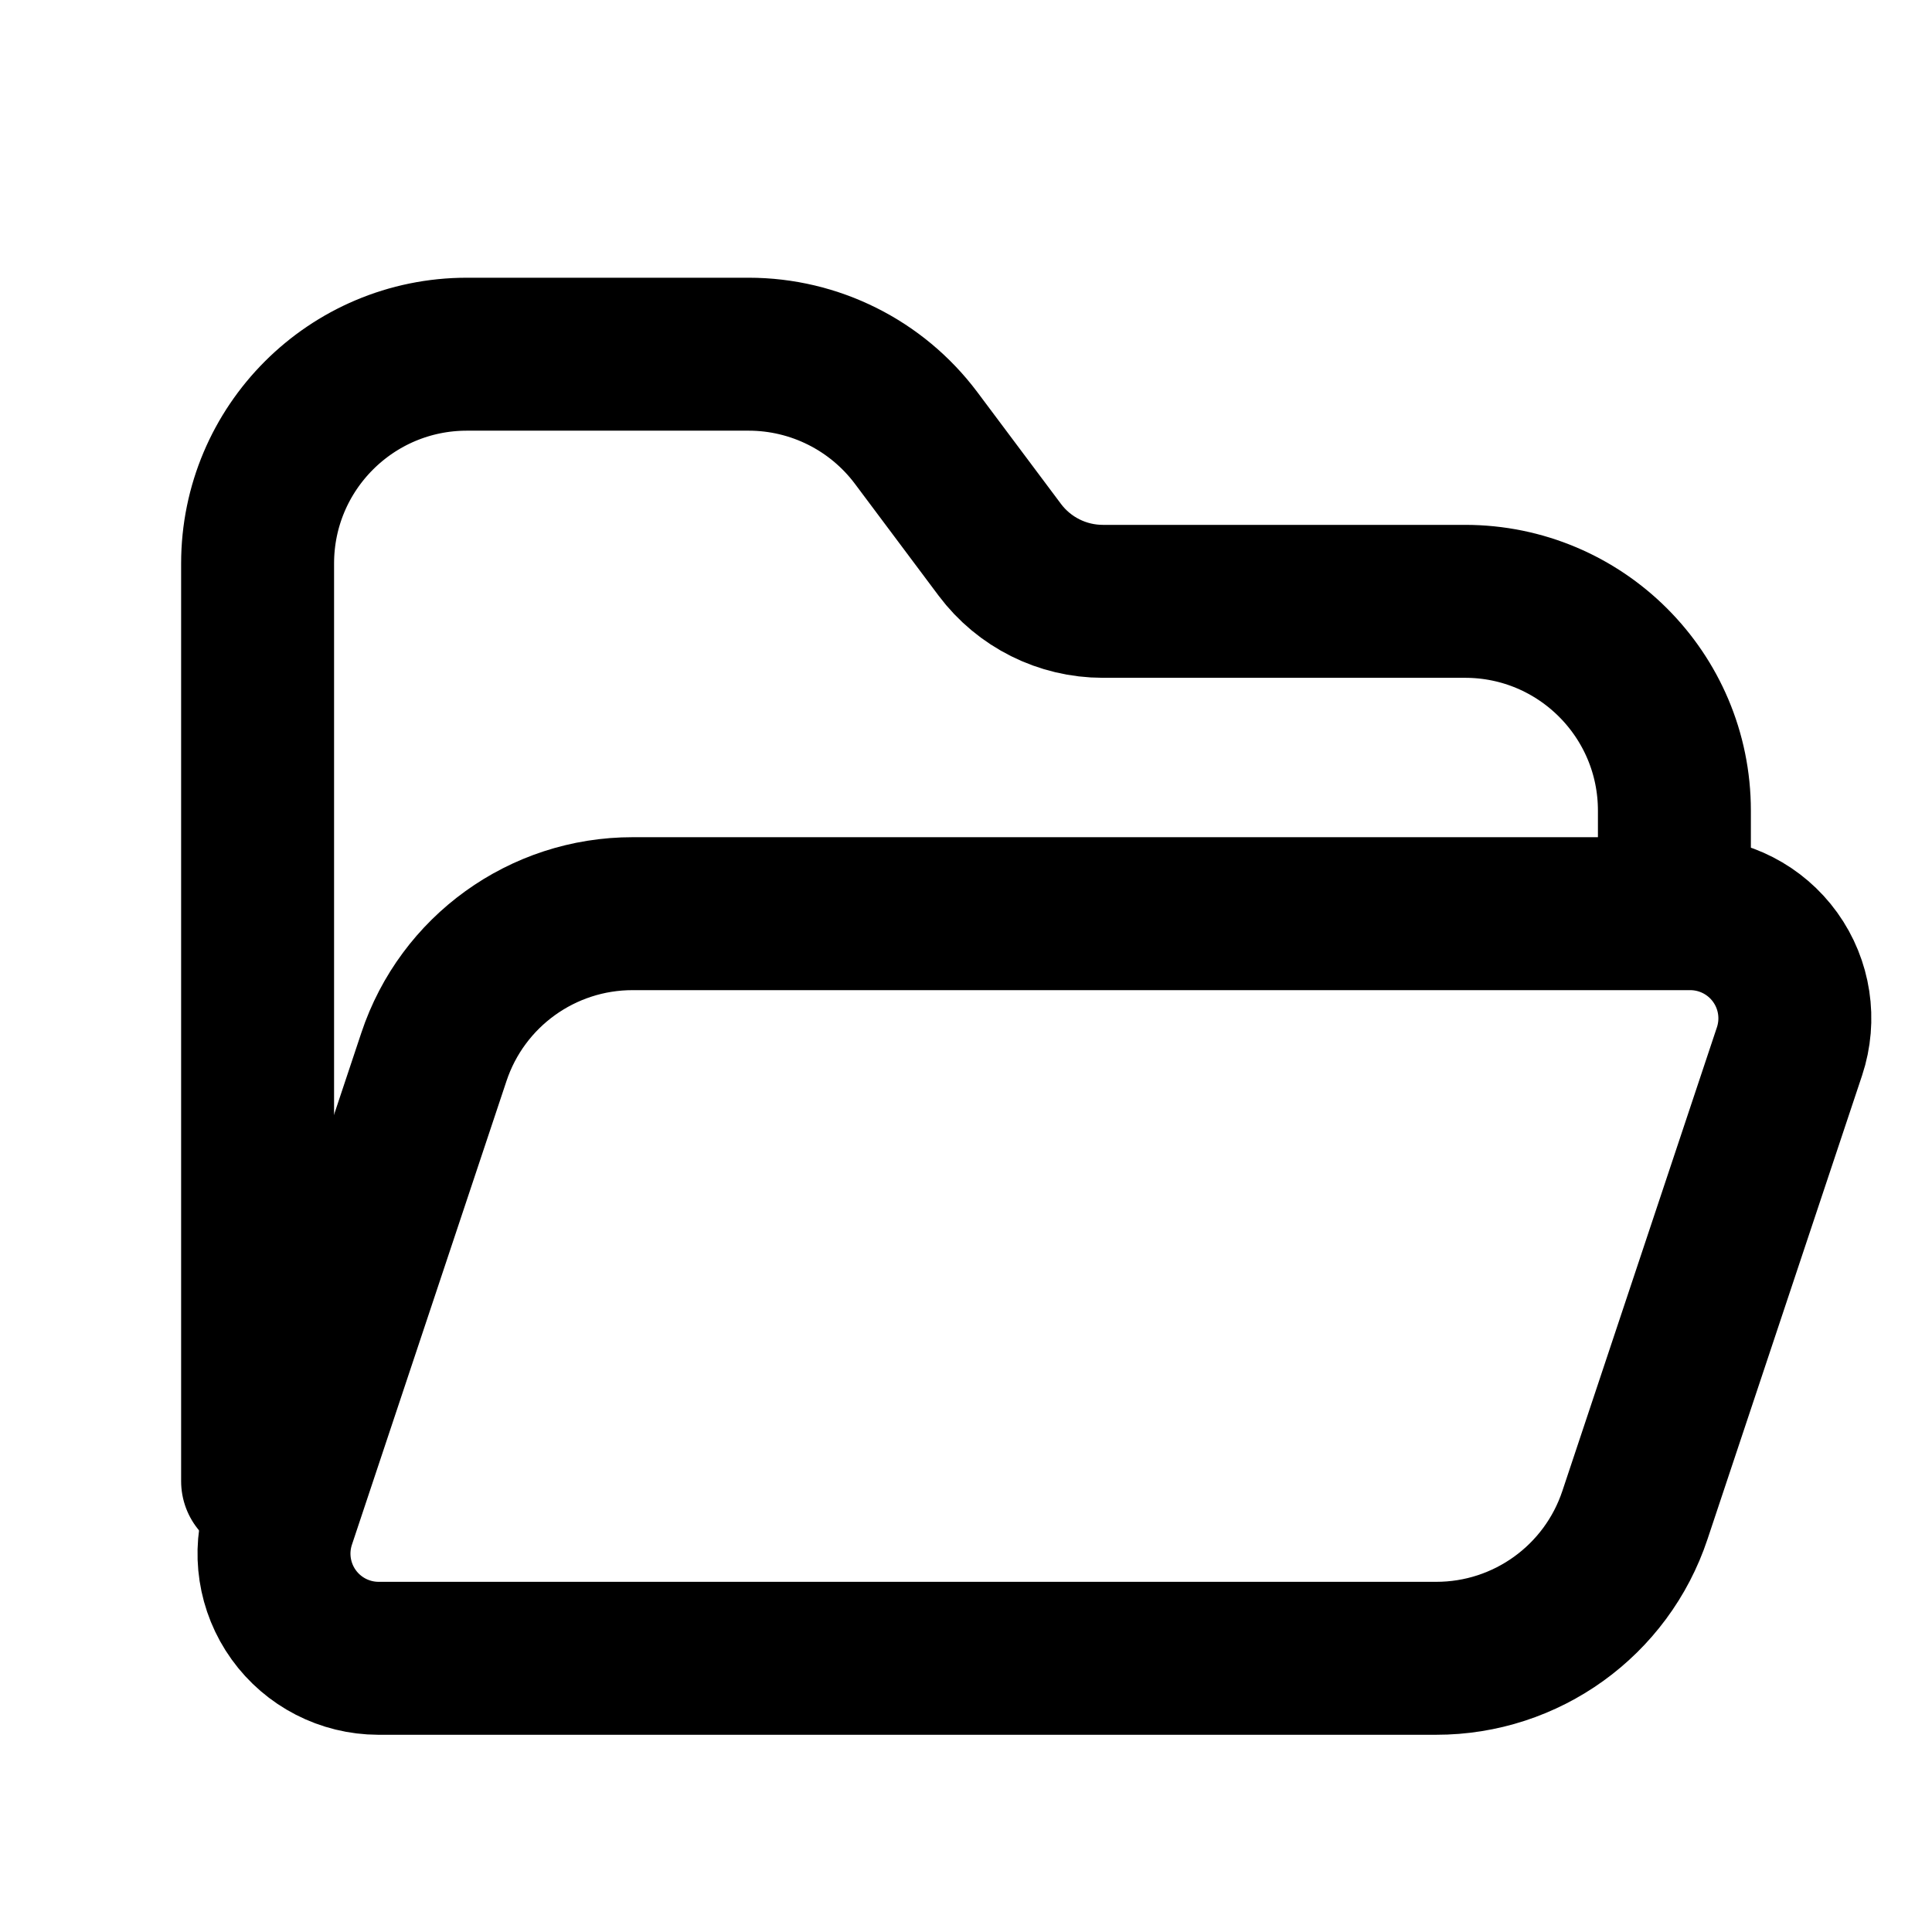
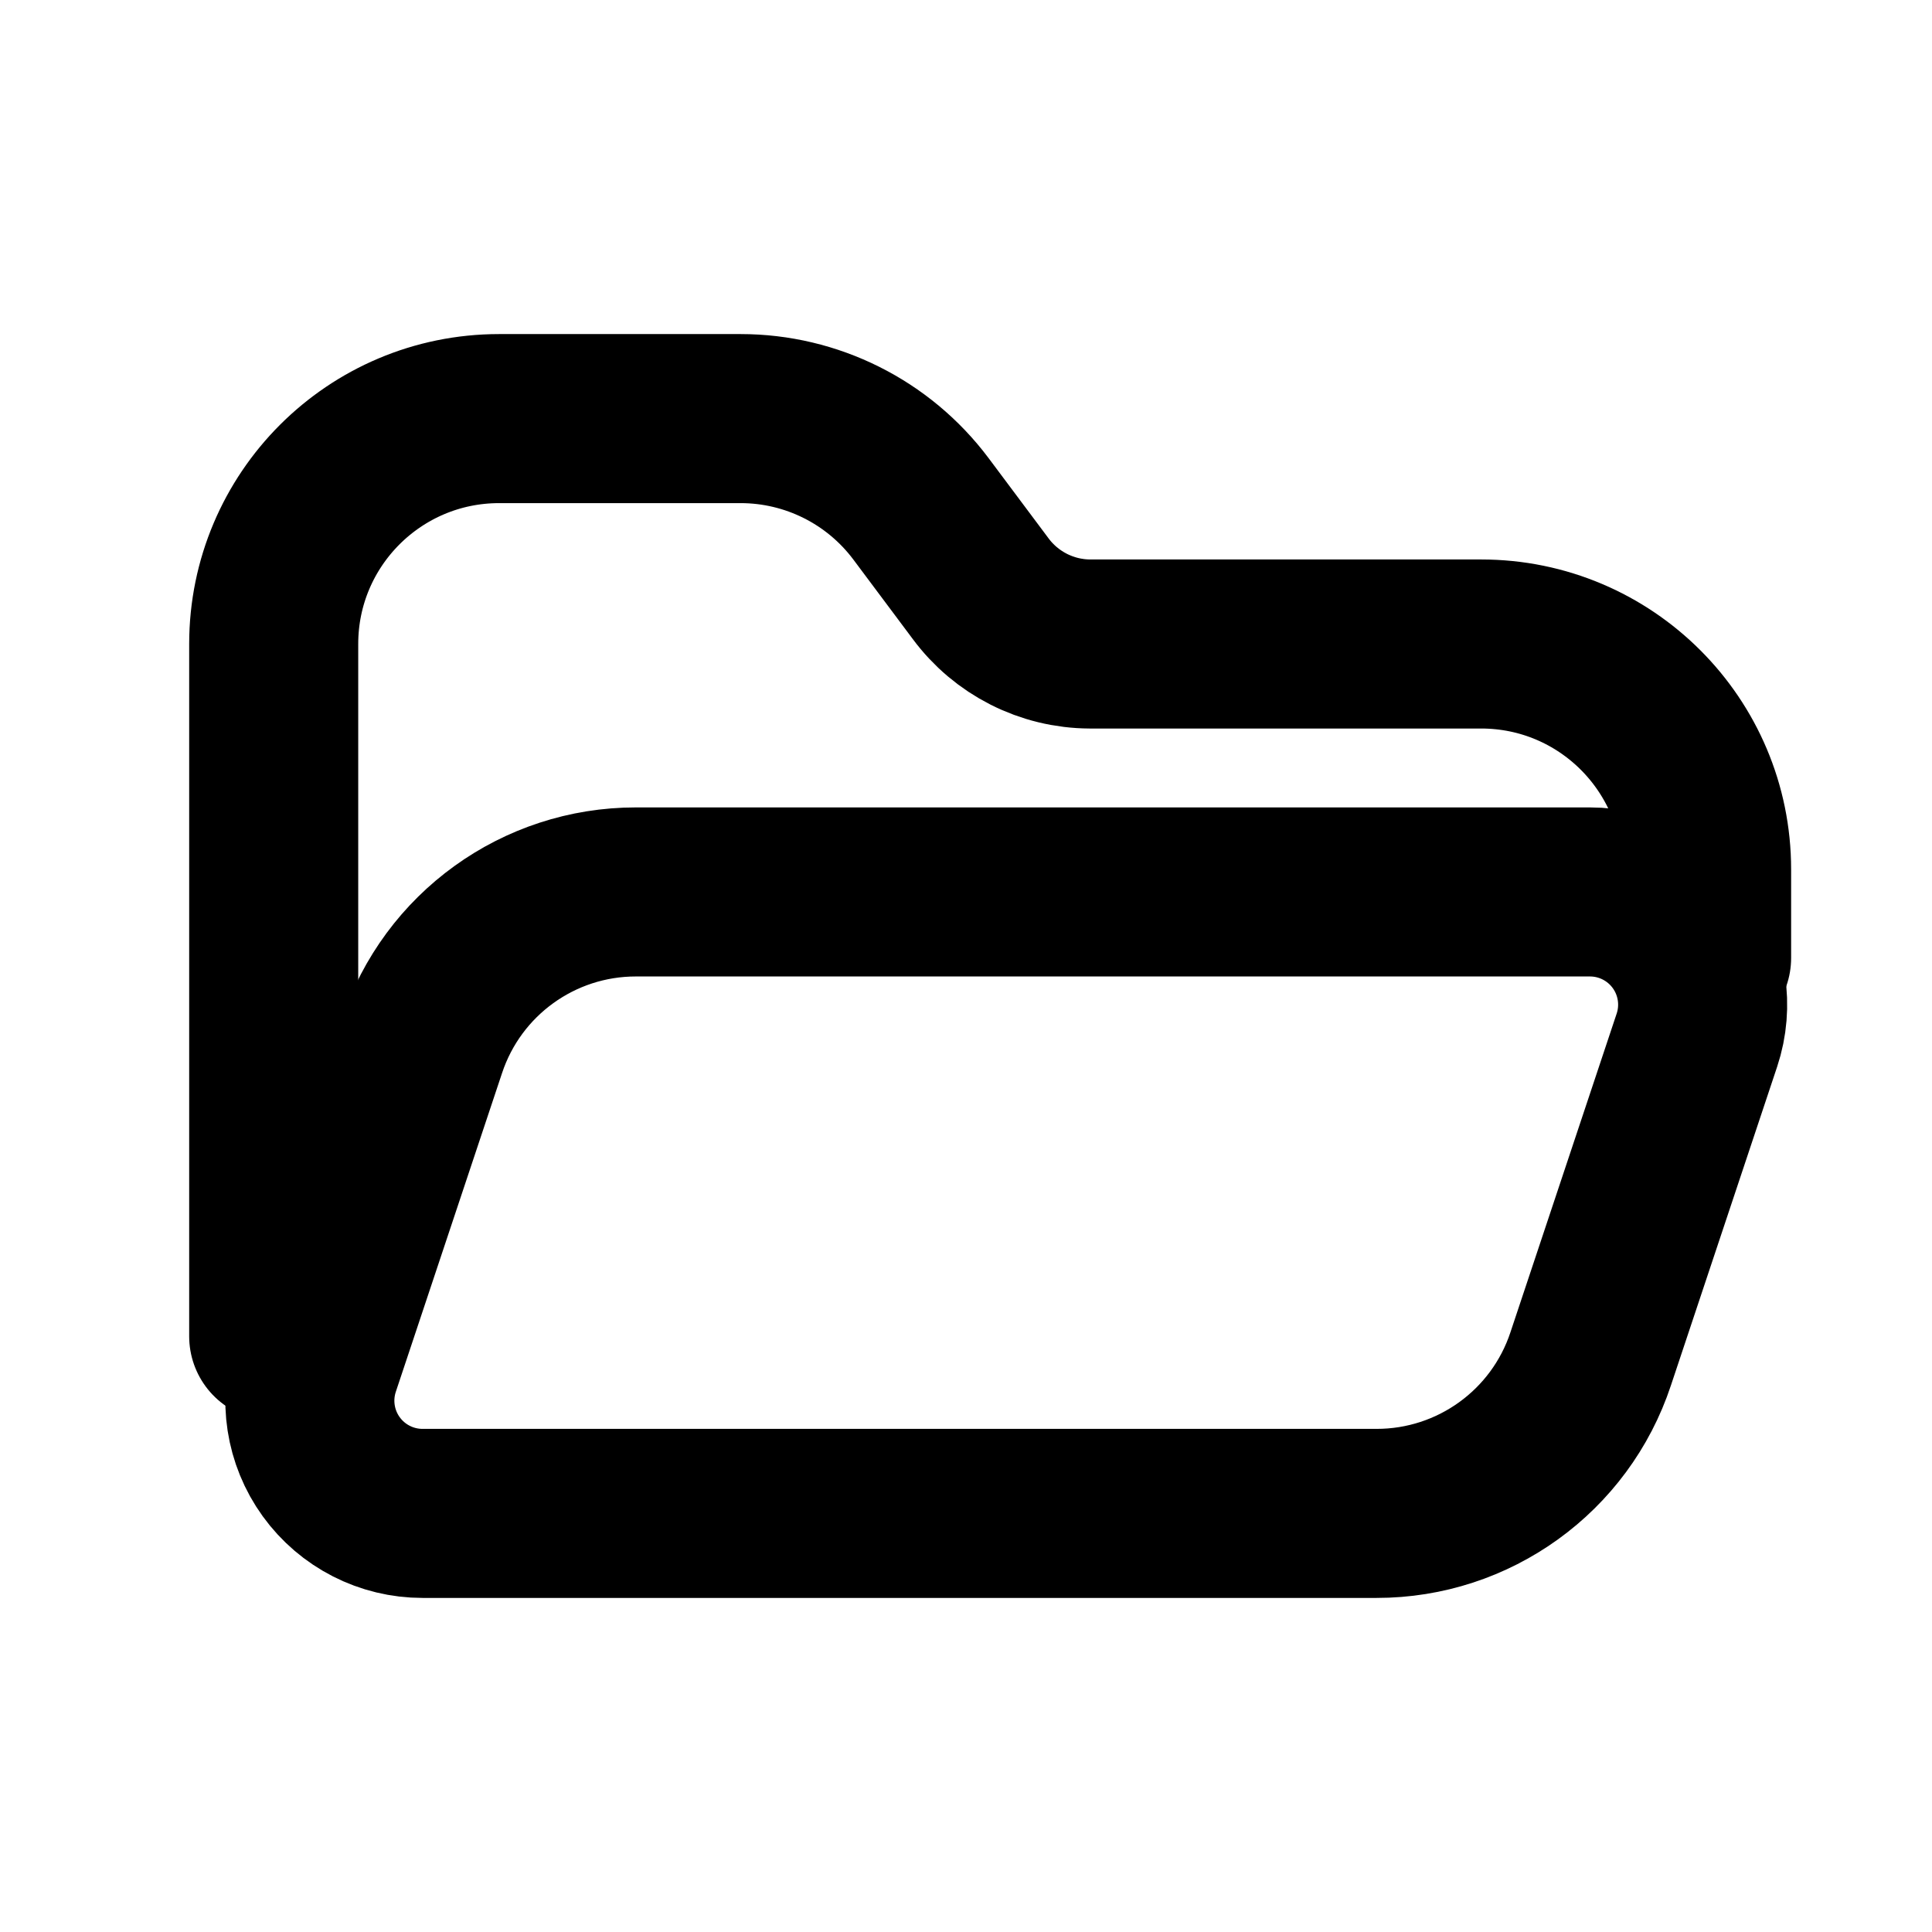
- <svg xmlns="http://www.w3.org/2000/svg" width="24" height="24" viewBox="0 0 24 24" fill="none" stroke="currentColor" stroke-width="1.9" stroke-linecap="round" stroke-linejoin="round">
-   <path d="M3.2 18.4V7A2.6 2.6 0 0 1 5.8 4.4h3.5a2.6 2.6 0 0 1 2.08 1.04l1.04 1.39a1.6 1.6 0 0 0 1.28.64h4.5a2.6 2.6 0 0 1 2.6 2.6v1.13" />
-   <path d="M5.5 20.6h12.34a2.6 2.6 0 0 0 2.47-1.78l1.92-5.76a1.3 1.3 0 0 0-1.23-1.71H7.86a2.6 2.6 0 0 0-2.47 1.78l-1.92 5.76a1.3 1.3 0 0 0 1.23 1.71Z" />
+ <svg xmlns="http://www.w3.org/2000/svg" width="24" height="24" viewBox="0 0 24 24" fill="none" stroke="currentColor" stroke-width="2.1" stroke-linecap="round" stroke-linejoin="round">
+   <path d="M3.4 16.6V8A2.8 2.8 0 0 1 6.2 5.2h3a2.8 2.8 0 0 1 2.24 1.12l.74.99a1.7 1.7 0 0 0 1.36.69h4.86a2.8 2.8 0 0 1 2.8 2.8v1.1" />
+   <path d="M5.6 18.8h11.5a2.8 2.8 0 0 0 2.66-1.92l1.32-3.96a1.4 1.4 0 0 0-1.33-1.84H7.9a2.8 2.8 0 0 0-2.66 1.92l-1.32 3.96a1.4 1.4 0 0 0 1.33 1.84Z" />
</svg>
